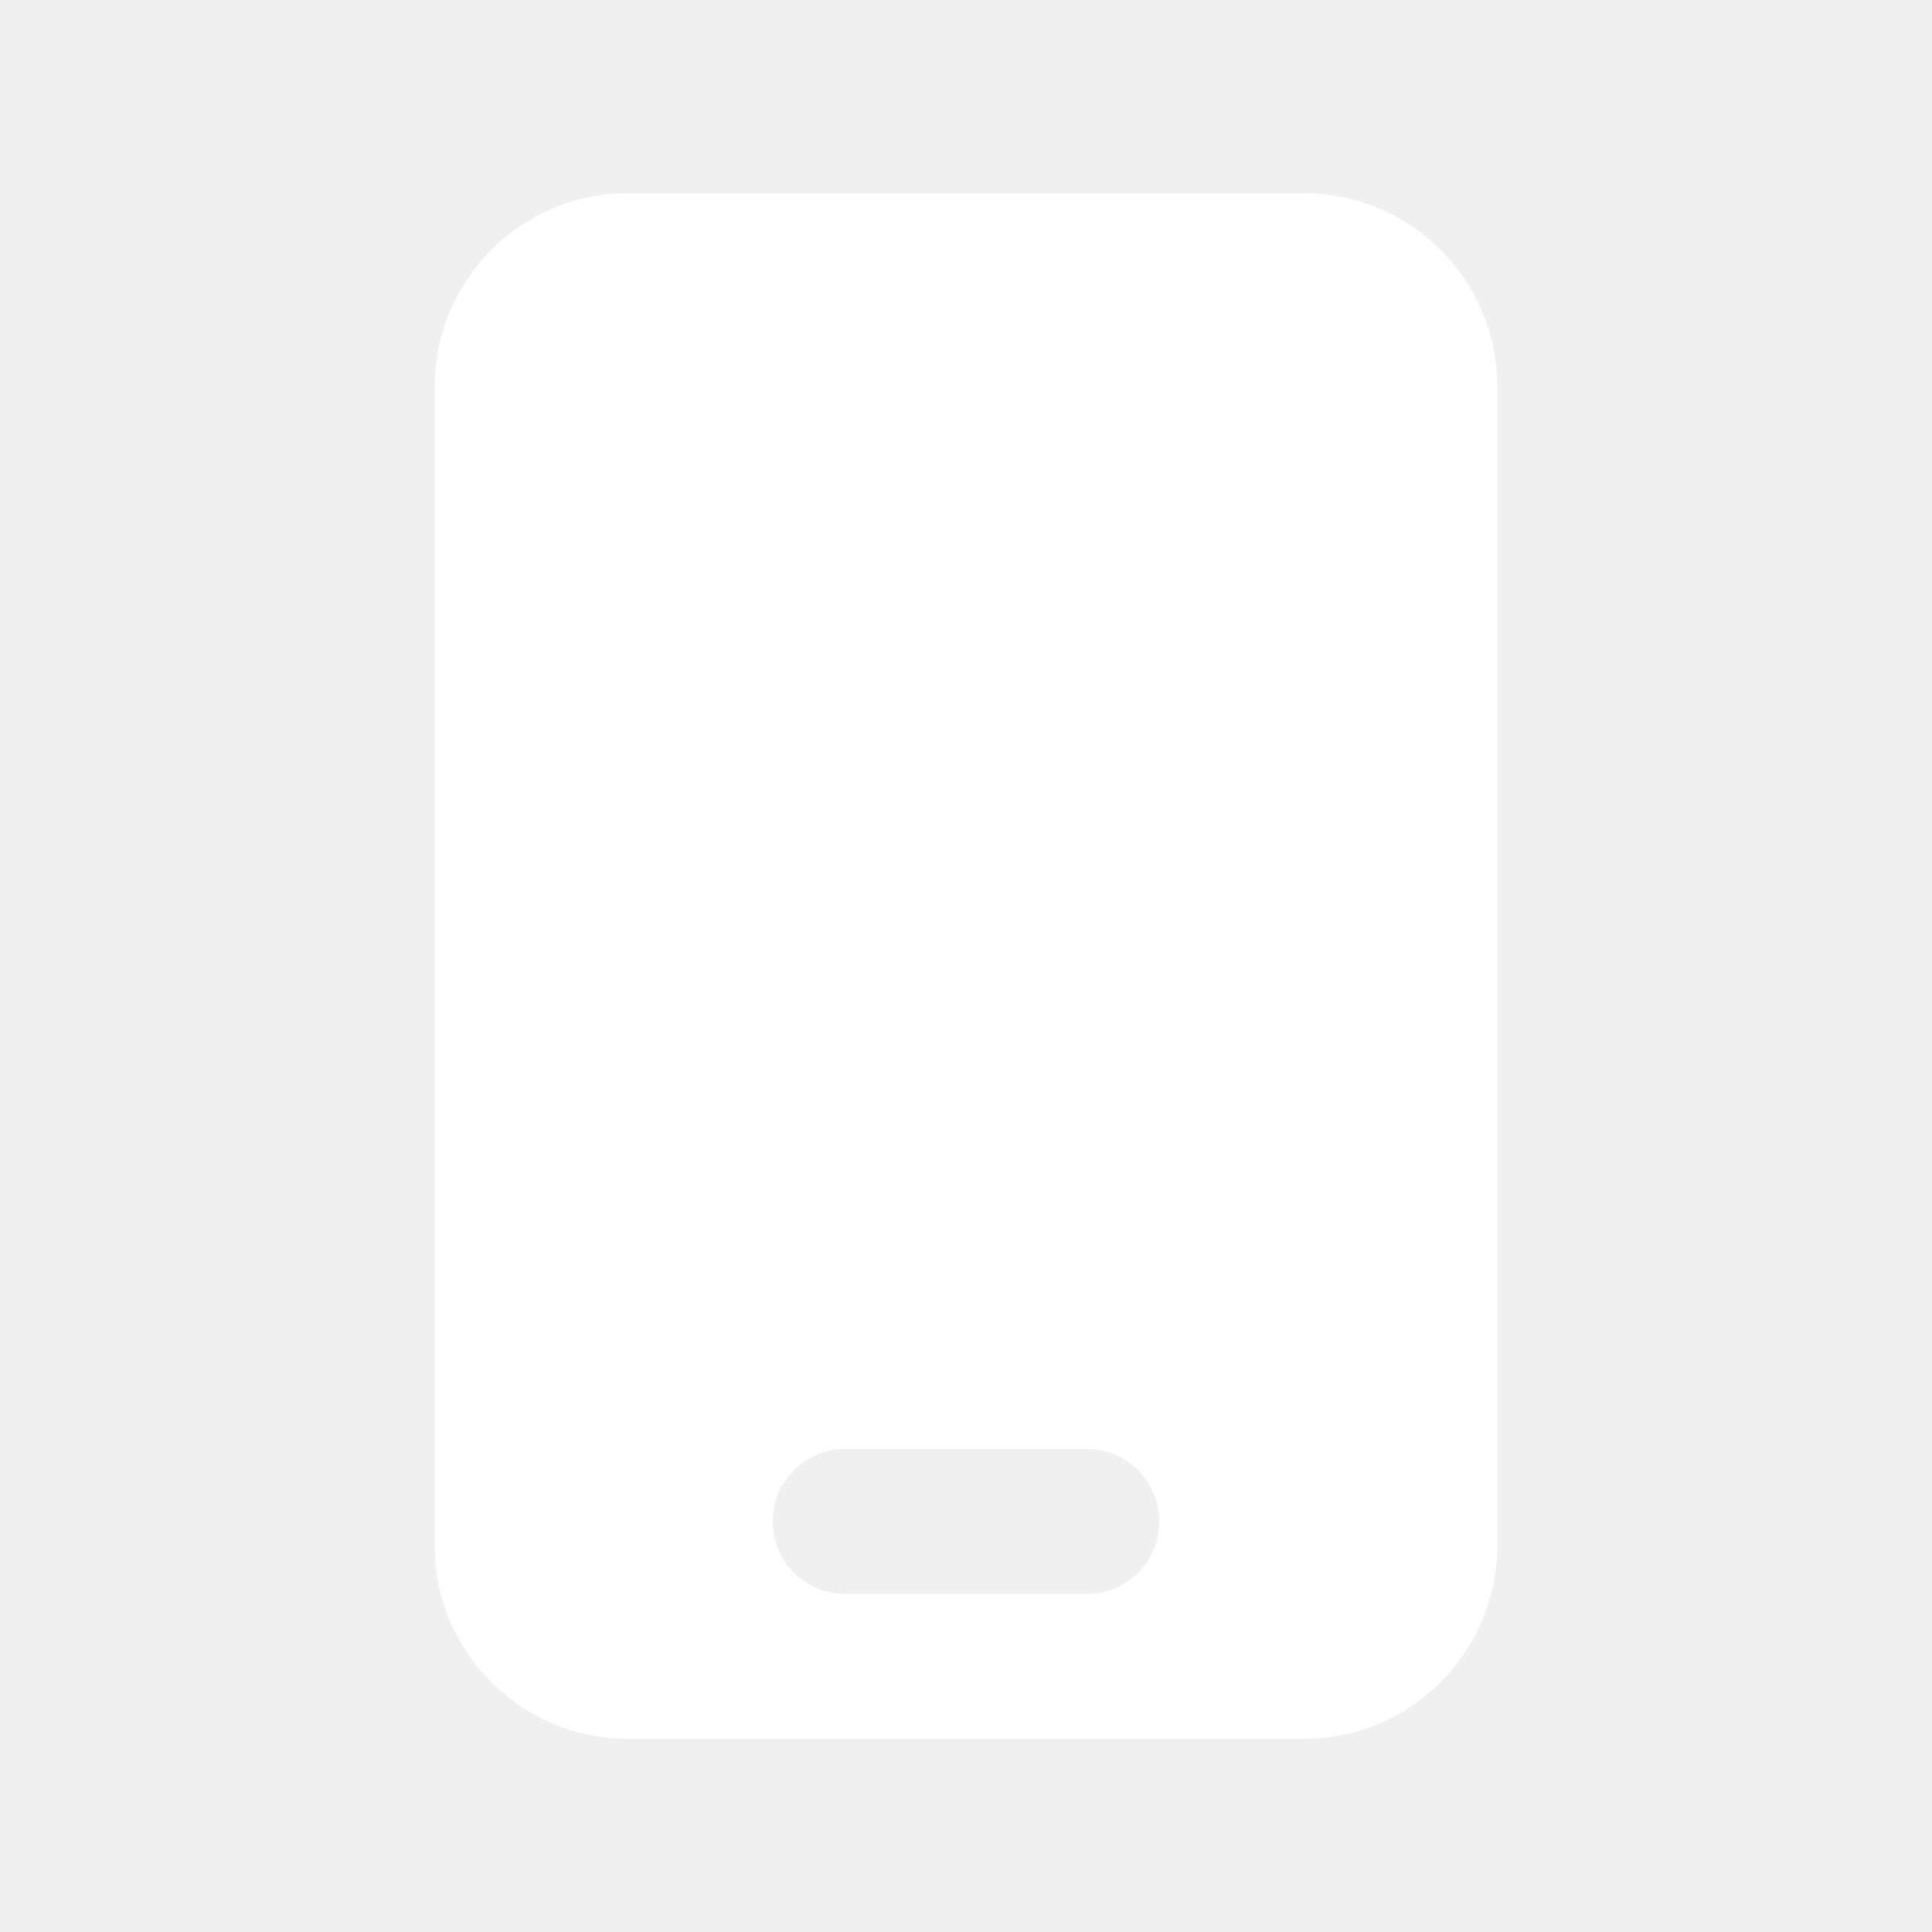
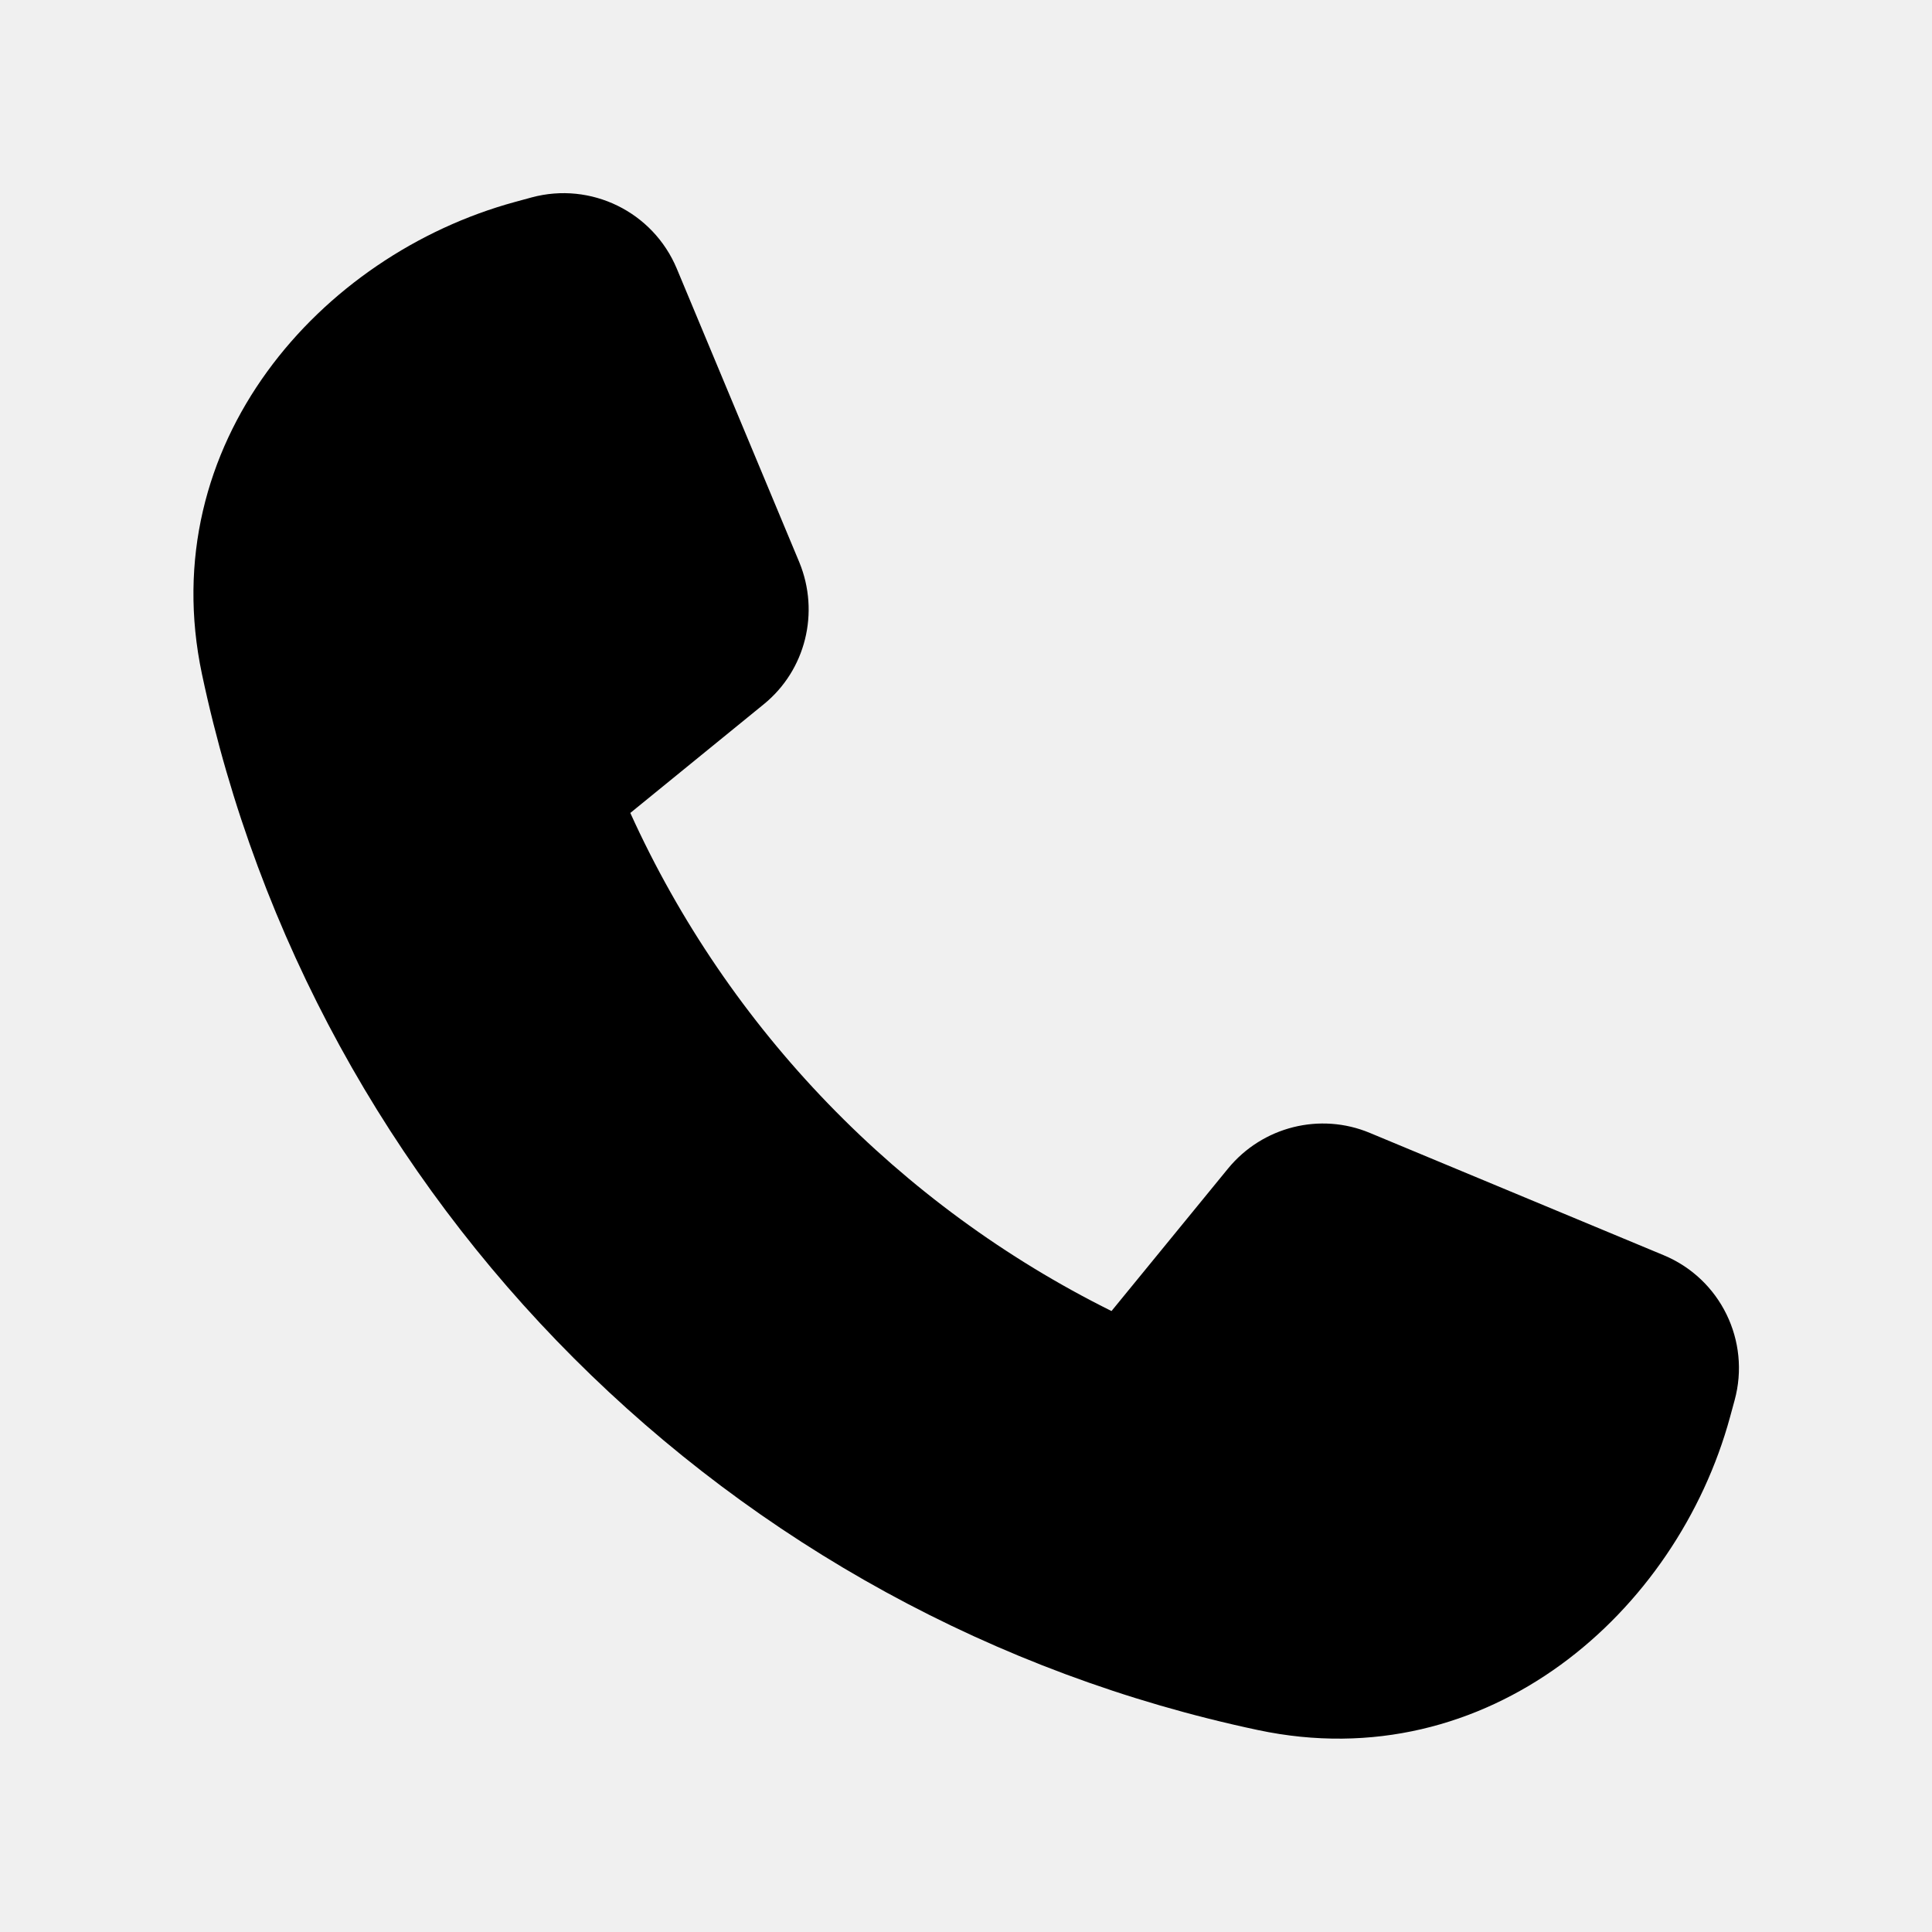
<svg xmlns="http://www.w3.org/2000/svg" viewBox="0 0 640 640">
-   <path fill="#ffffff" d="M208 64C172.7 64 144 92.7 144 128L144 512C144 547.3 172.7 576 208 576L432 576C467.3 576 496 547.3 496 512L496 128C496 92.7 467.3 64 432 64L208 64zM280 480L360 480C373.3 480 384 490.7 384 504C384 517.3 373.3 528 360 528L280 528C266.7 528 256 517.3 256 504C256 490.7 266.7 480 280 480z" />
+   <path d="M224.2 89C216.3 70.1 195.7 60.1 176.1 65.4L170.6 66.9C106 84.5 50.8 147.1 66.9 223.3C104 398.3 241.7 536 416.7 573.1C493 589.3 555.5 534 573.1 469.4L574.6 463.9C580 444.2 569.9 423.6 551.1 415.8L453.8 375.3C437.3 368.4 418.2 373.2 406.8 387.1L368.2 434.3C297.9 399.4 241.3 341 208.8 269.3L253 233.3C266.9 222 271.6 202.9 264.8 186.3L224.2 89z" />
</svg>
